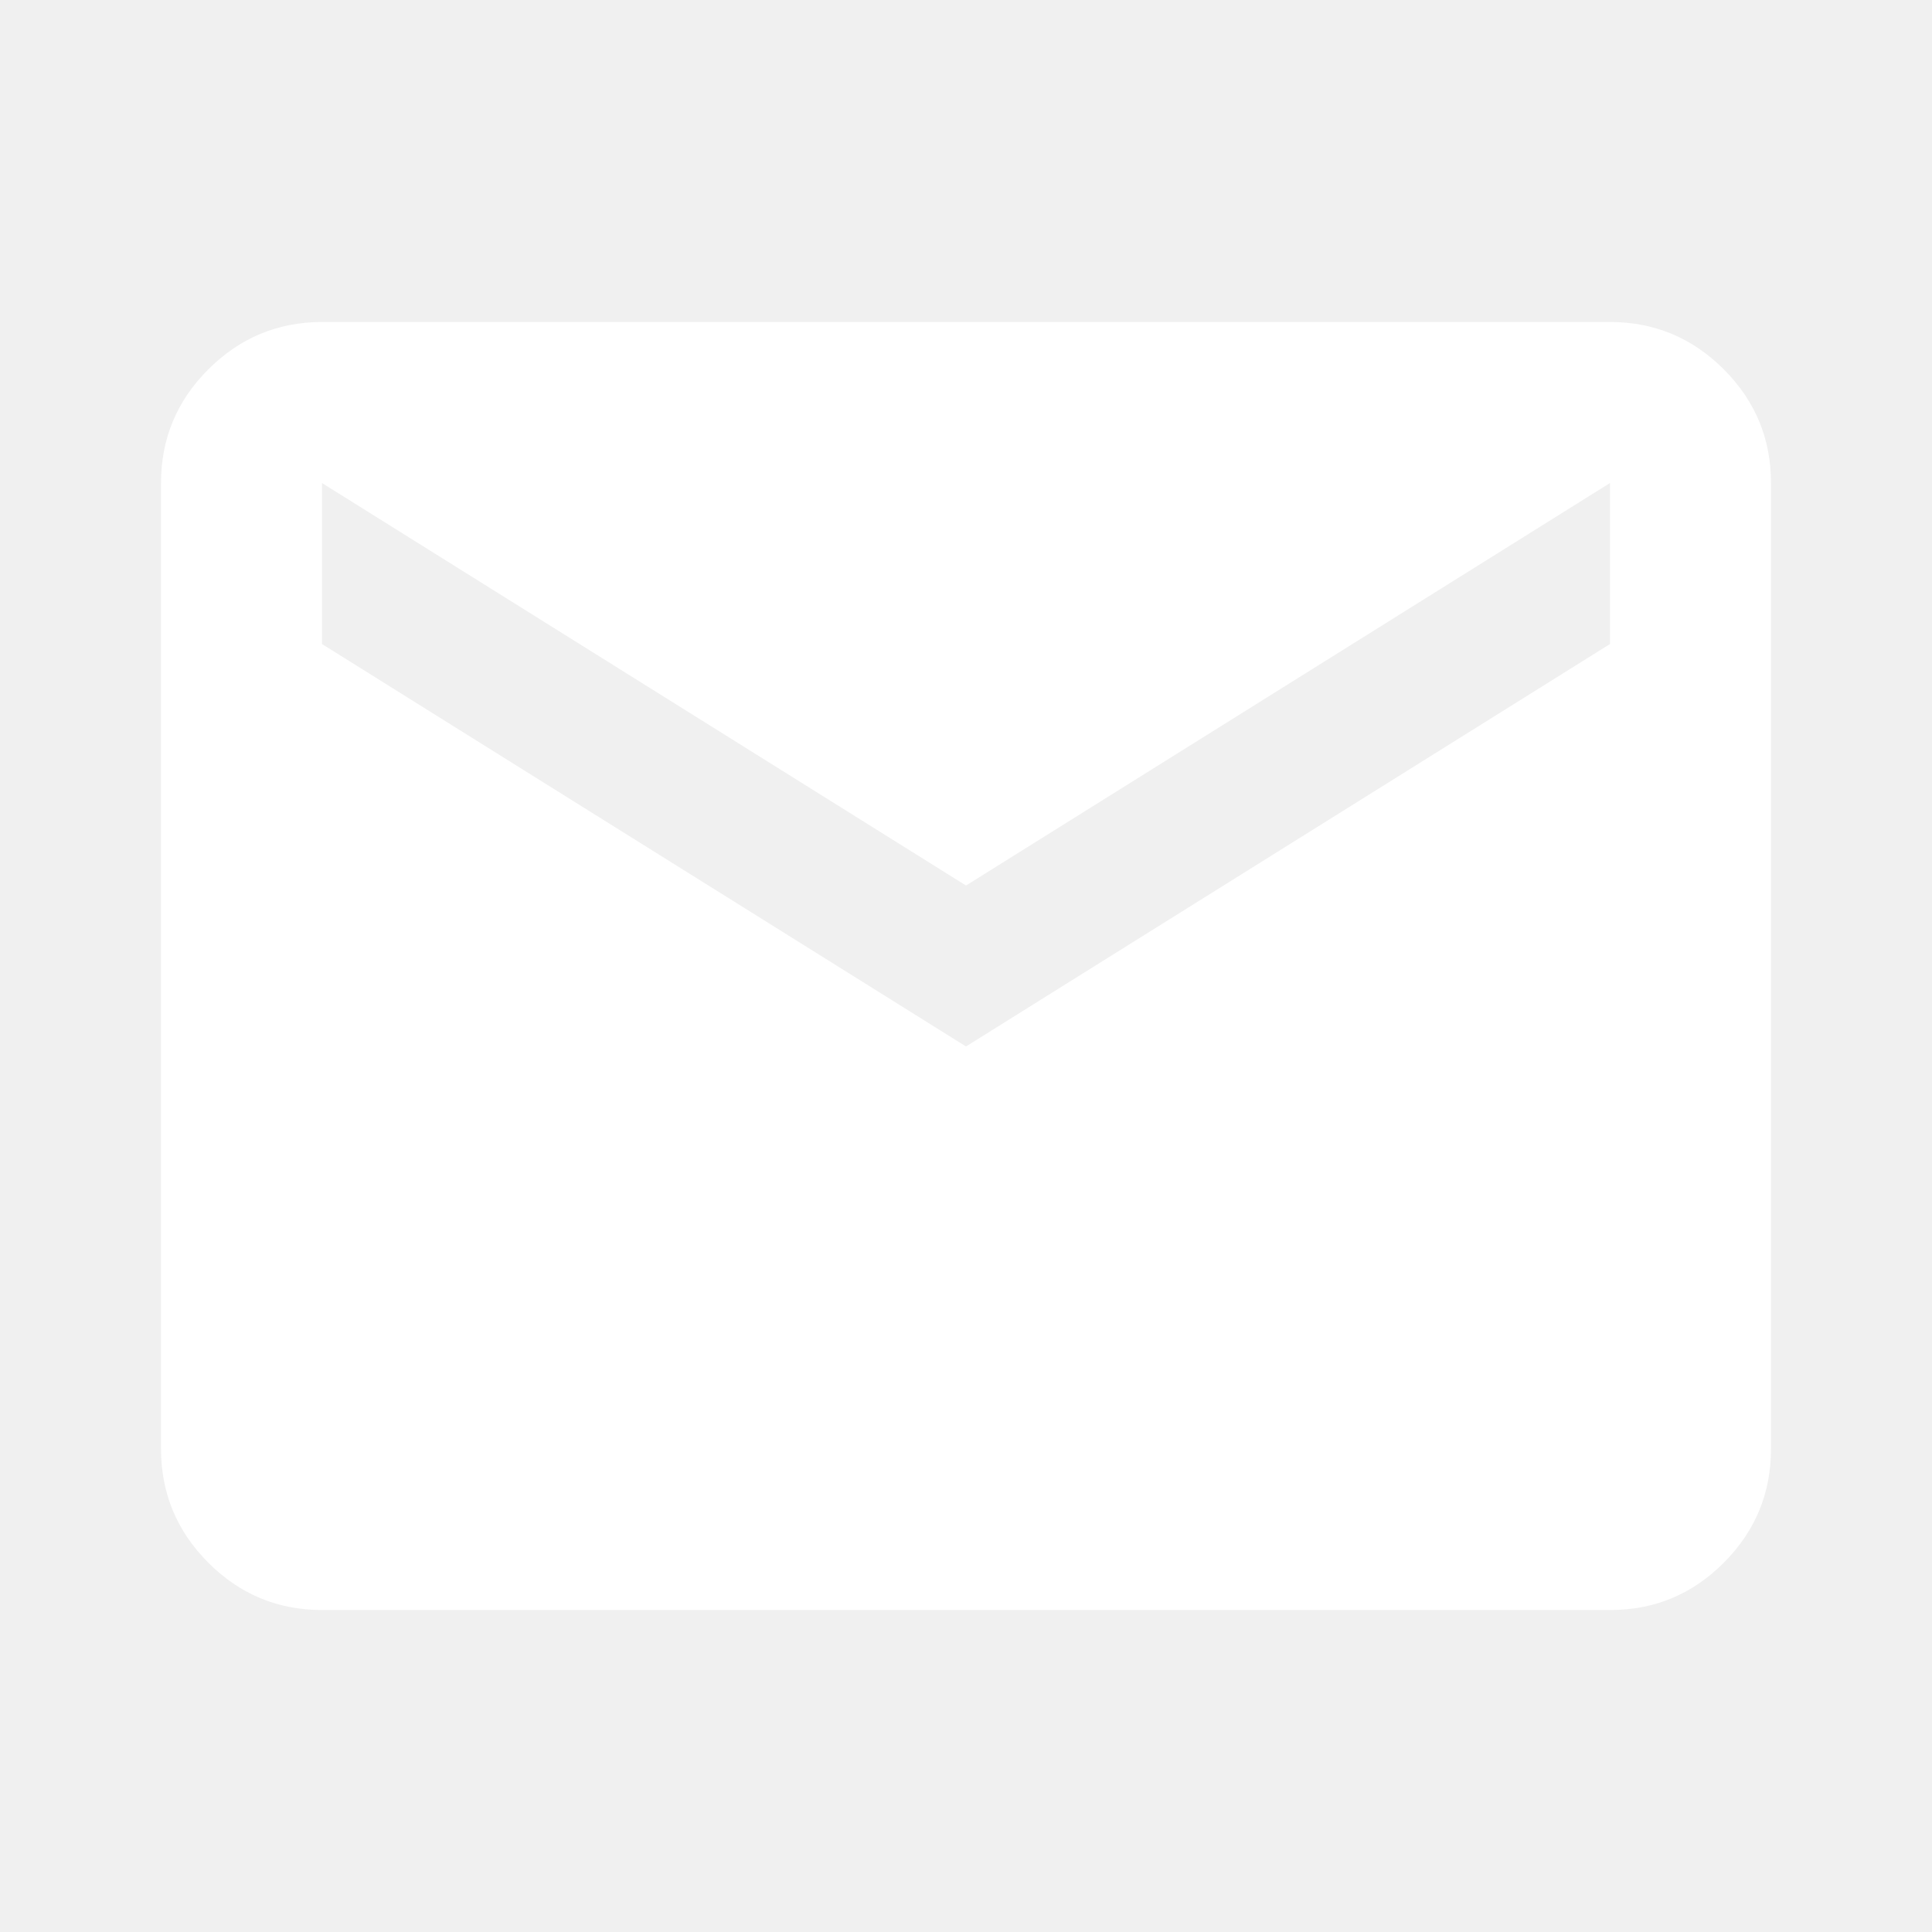
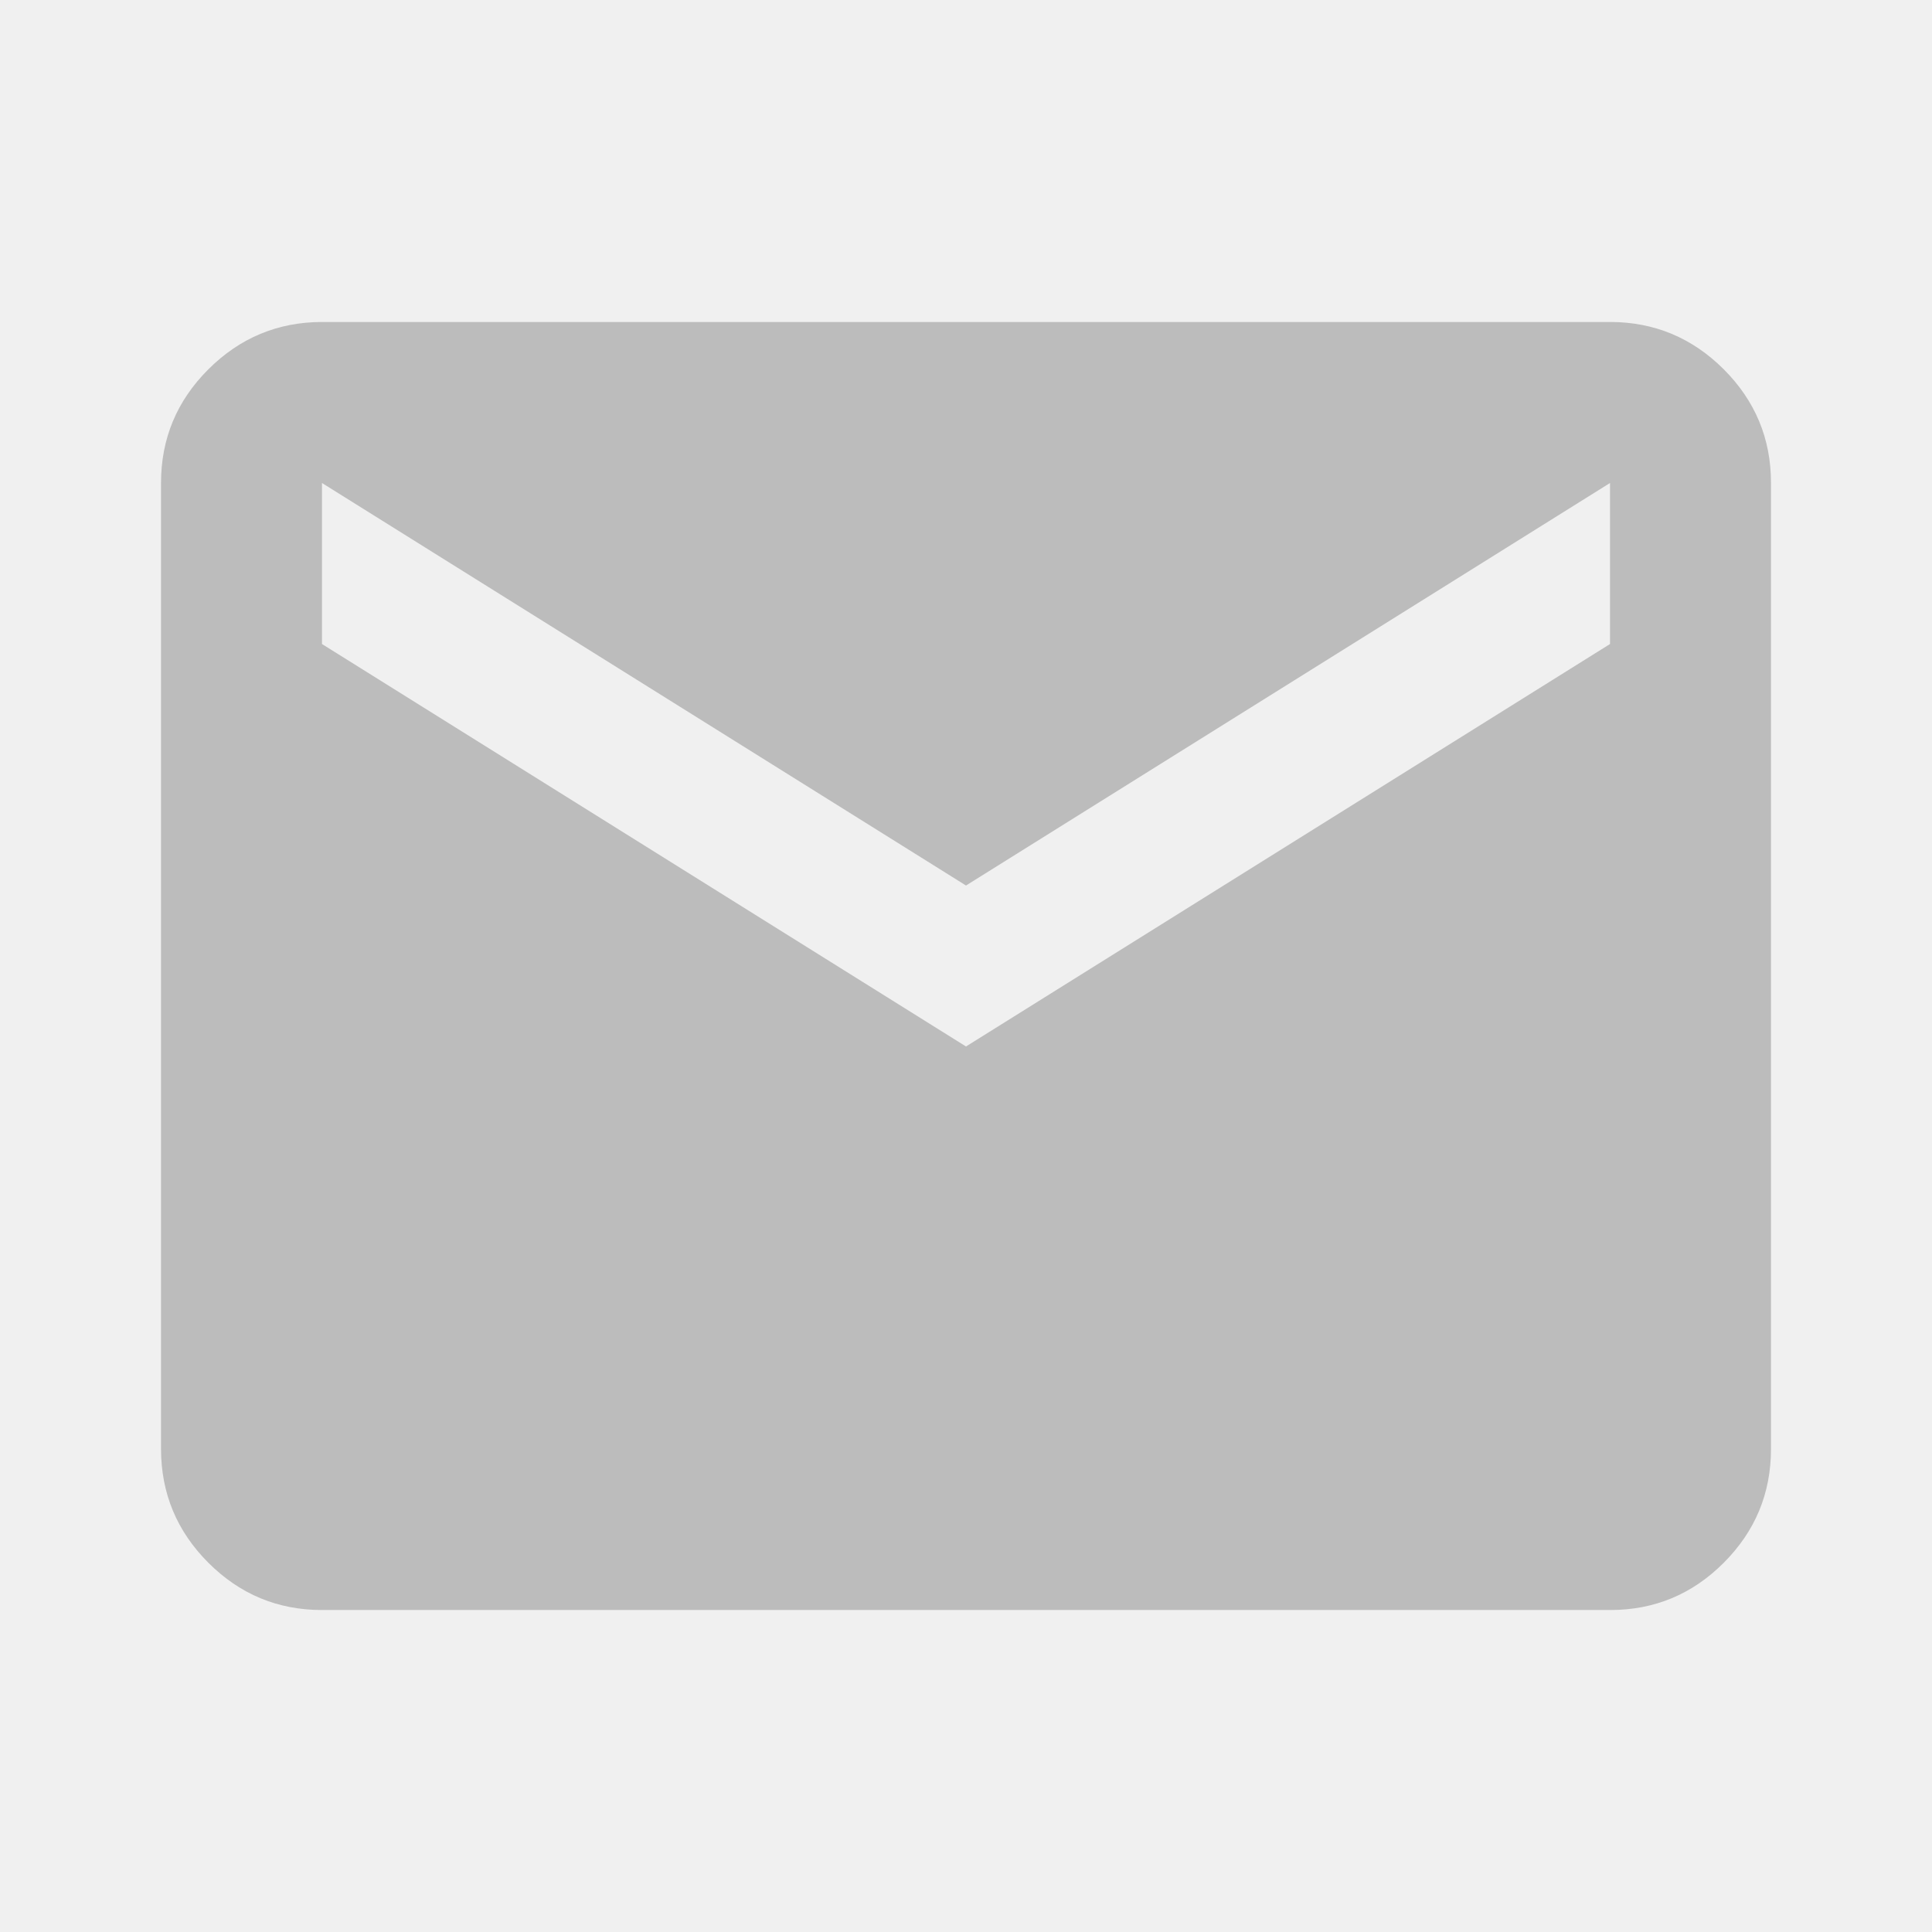
<svg xmlns="http://www.w3.org/2000/svg" width="32" height="32" viewBox="0 0 32 32" fill="none">
-   <path d="M5.333 26.667C4.6 26.667 3.973 26.406 3.451 25.884C2.929 25.362 2.668 24.734 2.667 24V8C2.667 7.267 2.928 6.639 3.451 6.117C3.973 5.596 4.601 5.334 5.333 5.333H26.667C27.4 5.333 28.028 5.595 28.551 6.117C29.073 6.64 29.334 7.268 29.333 8V24C29.333 24.733 29.073 25.361 28.551 25.884C28.029 26.407 27.401 26.668 26.667 26.667H5.333ZM16 17.333L26.667 10.667V8L16 14.667L5.333 8V10.667L16 17.333Z" fill="white" />
+   <path d="M5.333 26.667C4.6 26.667 3.973 26.406 3.451 25.884C2.929 25.362 2.668 24.734 2.667 24V8C2.667 7.267 2.928 6.639 3.451 6.117C3.973 5.596 4.601 5.334 5.333 5.333H26.667C27.4 5.333 28.028 5.595 28.551 6.117C29.073 6.64 29.334 7.268 29.333 8V24C29.333 24.733 29.073 25.361 28.551 25.884C28.029 26.407 27.401 26.668 26.667 26.667H5.333ZM16 17.333L26.667 10.667V8L16 14.667L5.333 8V10.667L16 17.333Z" fill="#BCBCBC" />
</svg>
